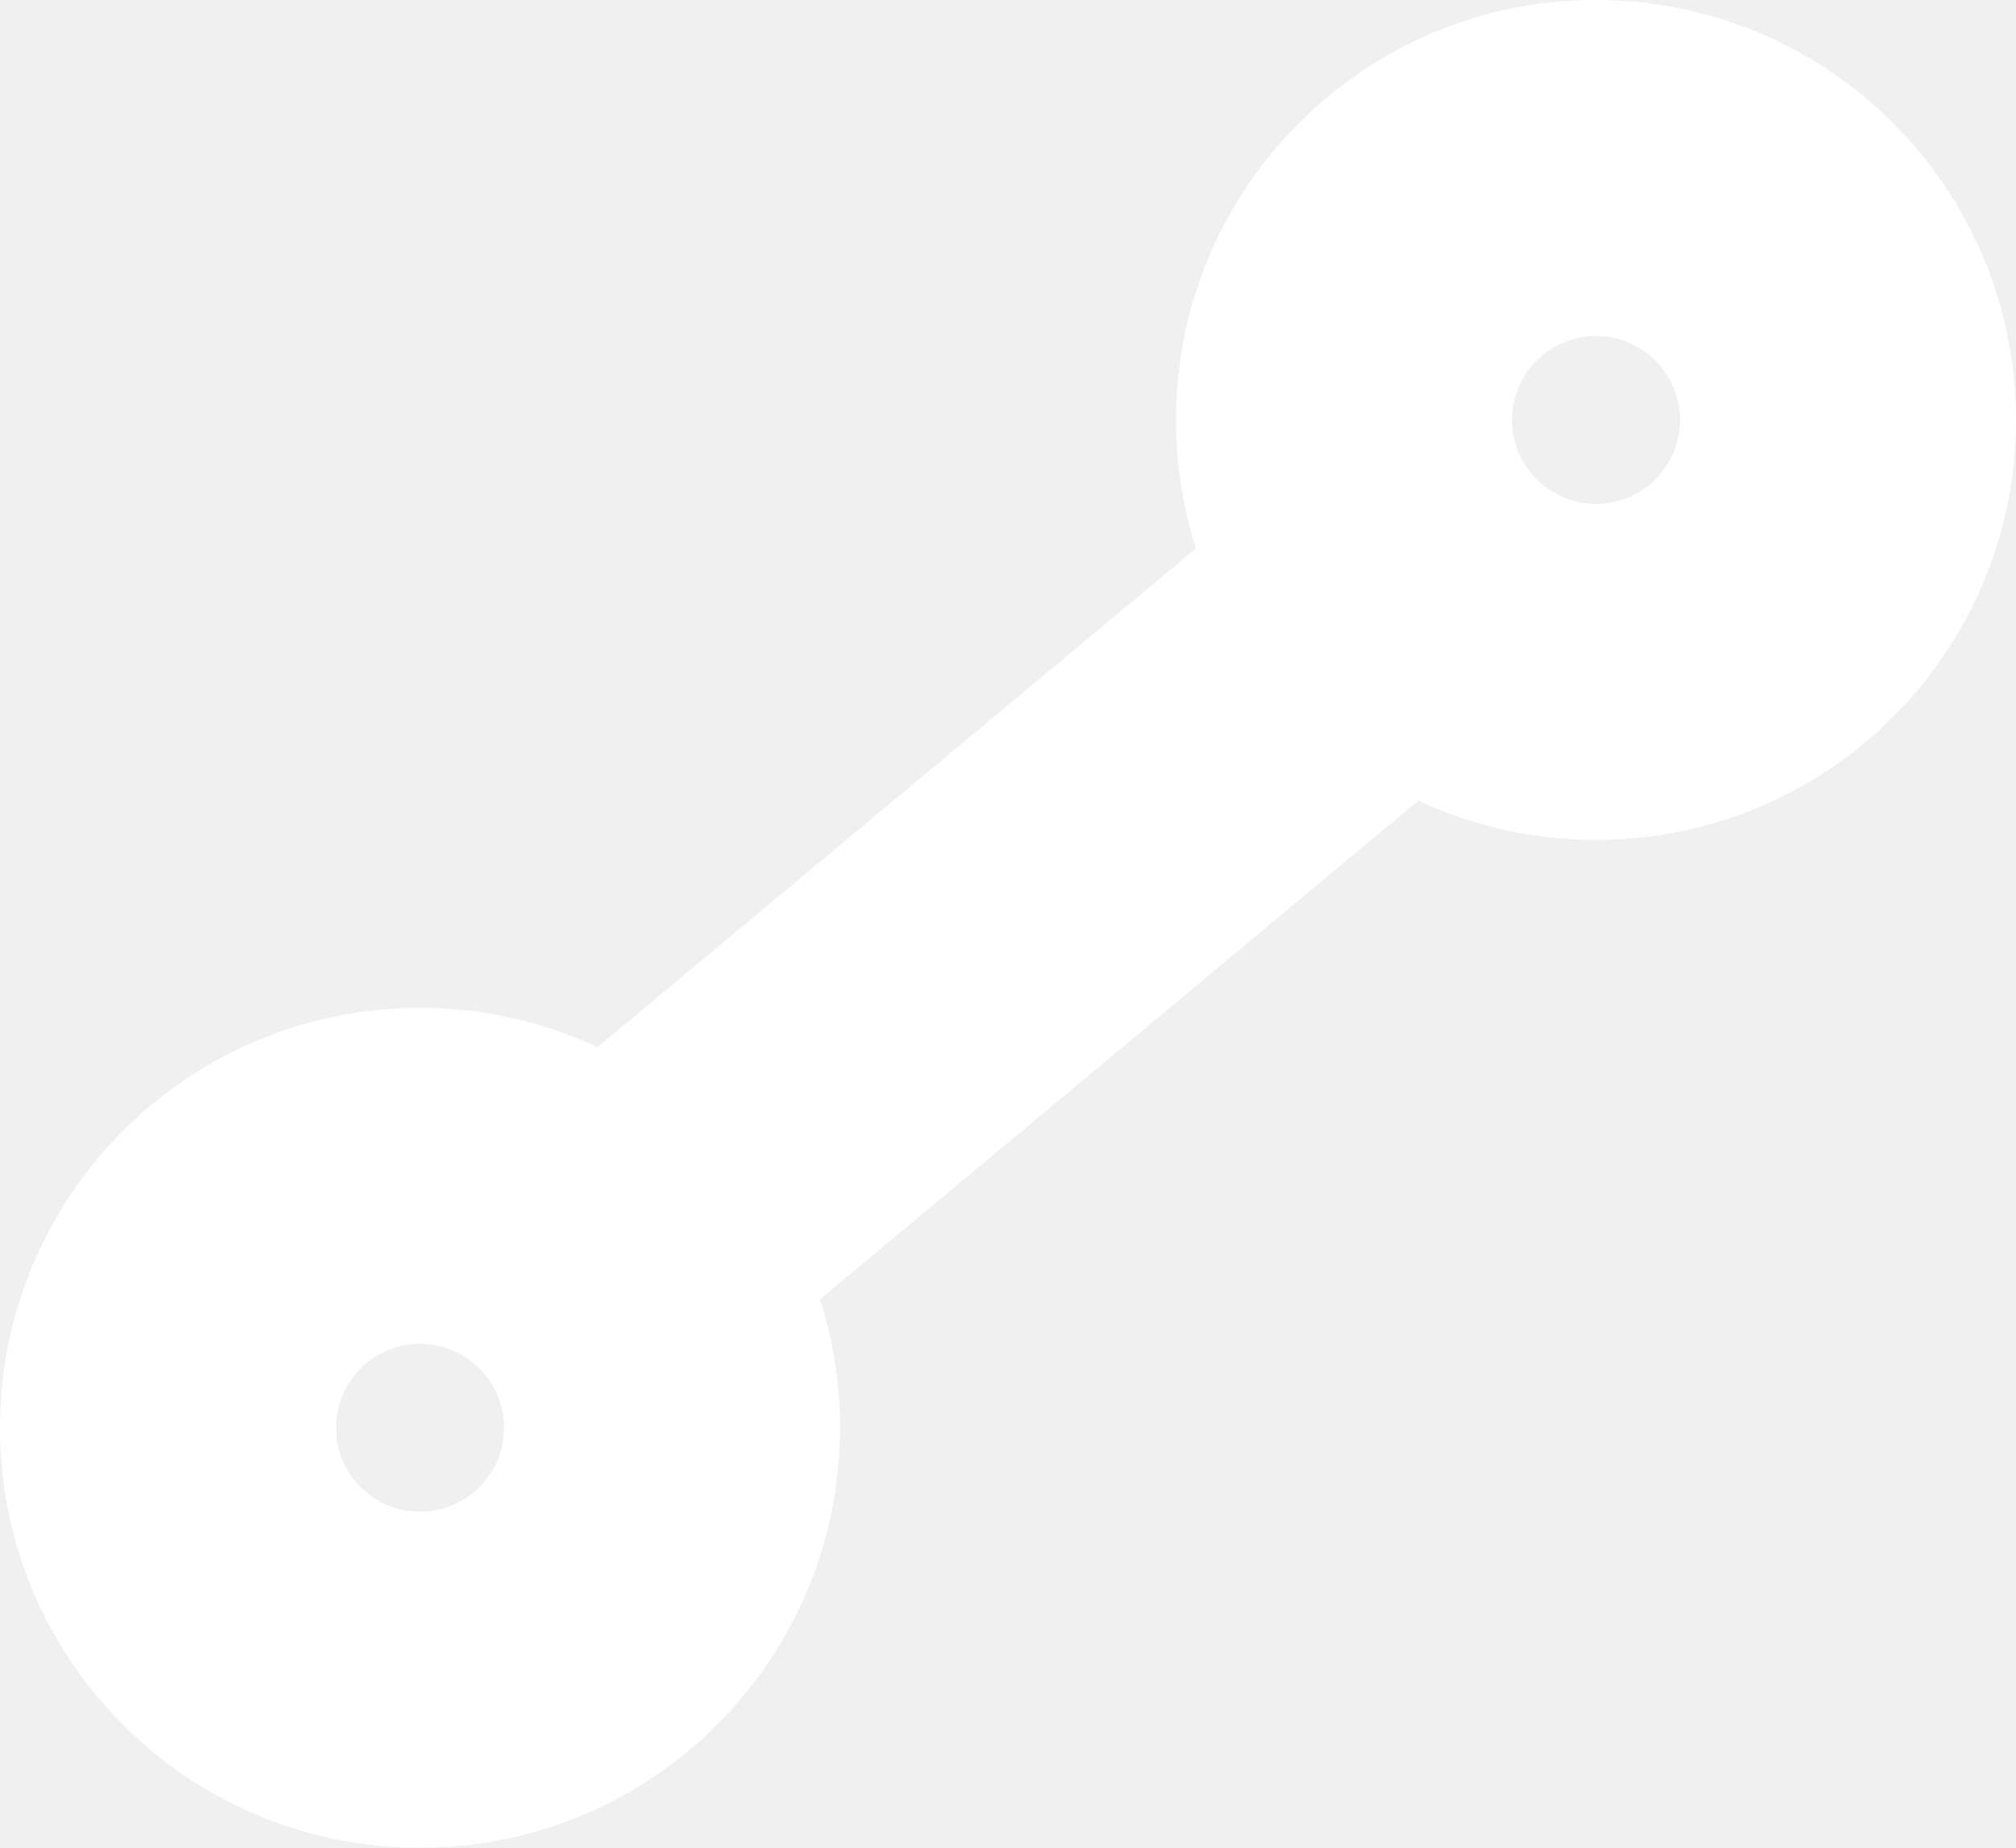
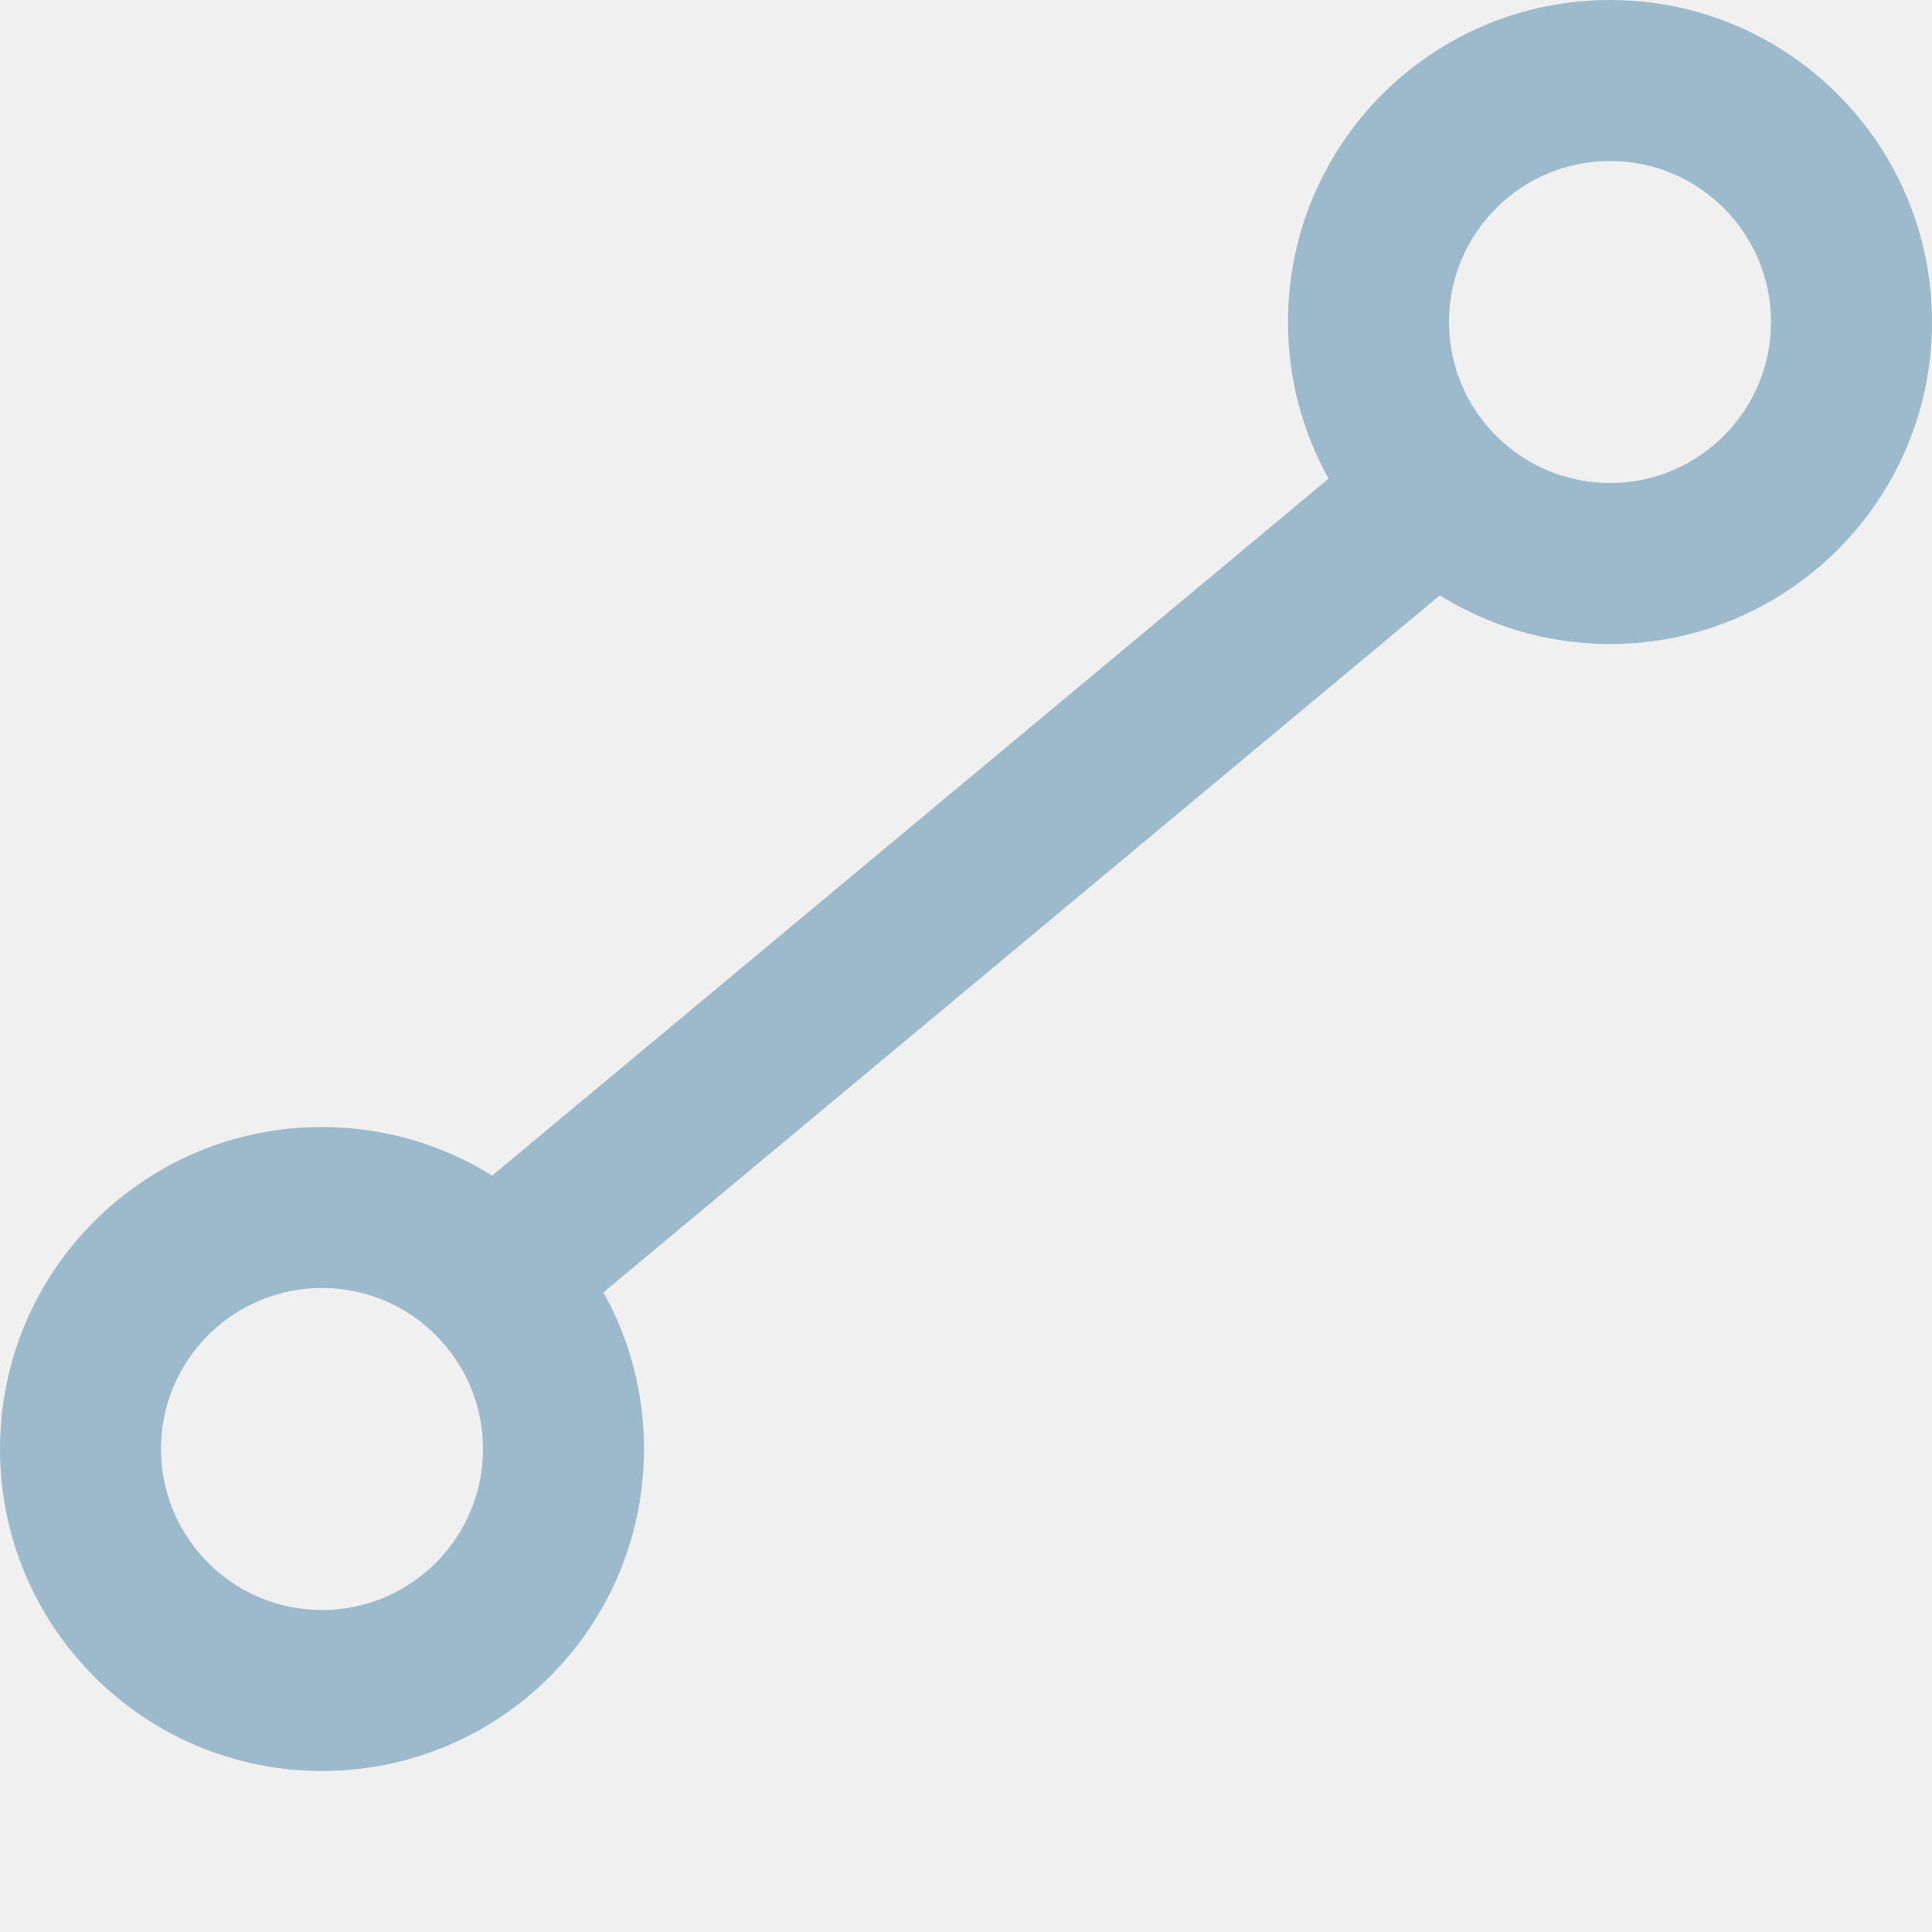
- <svg xmlns="http://www.w3.org/2000/svg" width="12" height="11" viewBox="0 0 12 11" fill="none">
-   <path fill-rule="evenodd" clip-rule="evenodd" d="M9.5 2C9.224 2 9 2.224 9 2.5C9 2.776 9.224 3 9.5 3C9.776 3 10 2.776 10 2.5C10 2.224 9.776 2 9.5 2ZM7 2.5C7 1.119 8.119 0 9.5 0C10.881 0 12 1.119 12 2.5C12 3.881 10.881 5 9.5 5C9.122 5 8.764 4.916 8.443 4.766L4.881 7.735C4.958 7.976 5 8.233 5 8.5C5 9.881 3.881 11 2.5 11C1.119 11 0 9.881 0 8.5C0 7.119 1.119 6 2.5 6C2.878 6 3.236 6.084 3.557 6.234L7.119 3.265C7.042 3.024 7 2.767 7 2.5ZM2.5 8C2.224 8 2 8.224 2 8.5C2 8.776 2.224 9 2.5 9C2.776 9 3 8.776 3 8.5C3 8.224 2.776 8 2.5 8Z" fill="white" />
+ <svg xmlns="http://www.w3.org/2000/svg" width="12" height="12" viewBox="0 0 12 12" fill="none">
+   <path fill-rule="evenodd" clip-rule="evenodd" d="M10 1C9.448 1 9 1.448 9 2C9 2.552 9.448 3 10 3C10.552 3 11 2.552 11 2C11 1.448 10.552 1 10 1ZM8 2C8 0.895 8.895 0 10 0C11.105 0 12 0.895 12 2C12 3.105 11.105 4 10 4C9.612 4 9.25 3.889 8.943 3.698L3.748 8.027C3.909 8.315 4 8.647 4 9C4 10.105 3.105 11 2 11C0.895 11 0 10.105 0 9C0 7.895 0.895 7 2 7C2.388 7 2.75 7.111 3.057 7.302L8.252 2.973C8.091 2.685 8 2.353 8 2ZM2 8C1.448 8 1 8.448 1 9C1 9.552 1.448 10 2 10C2.552 10 3 9.552 3 9C3 8.448 2.552 8 2 8Z" fill="#9DB9CC" />
</svg>
